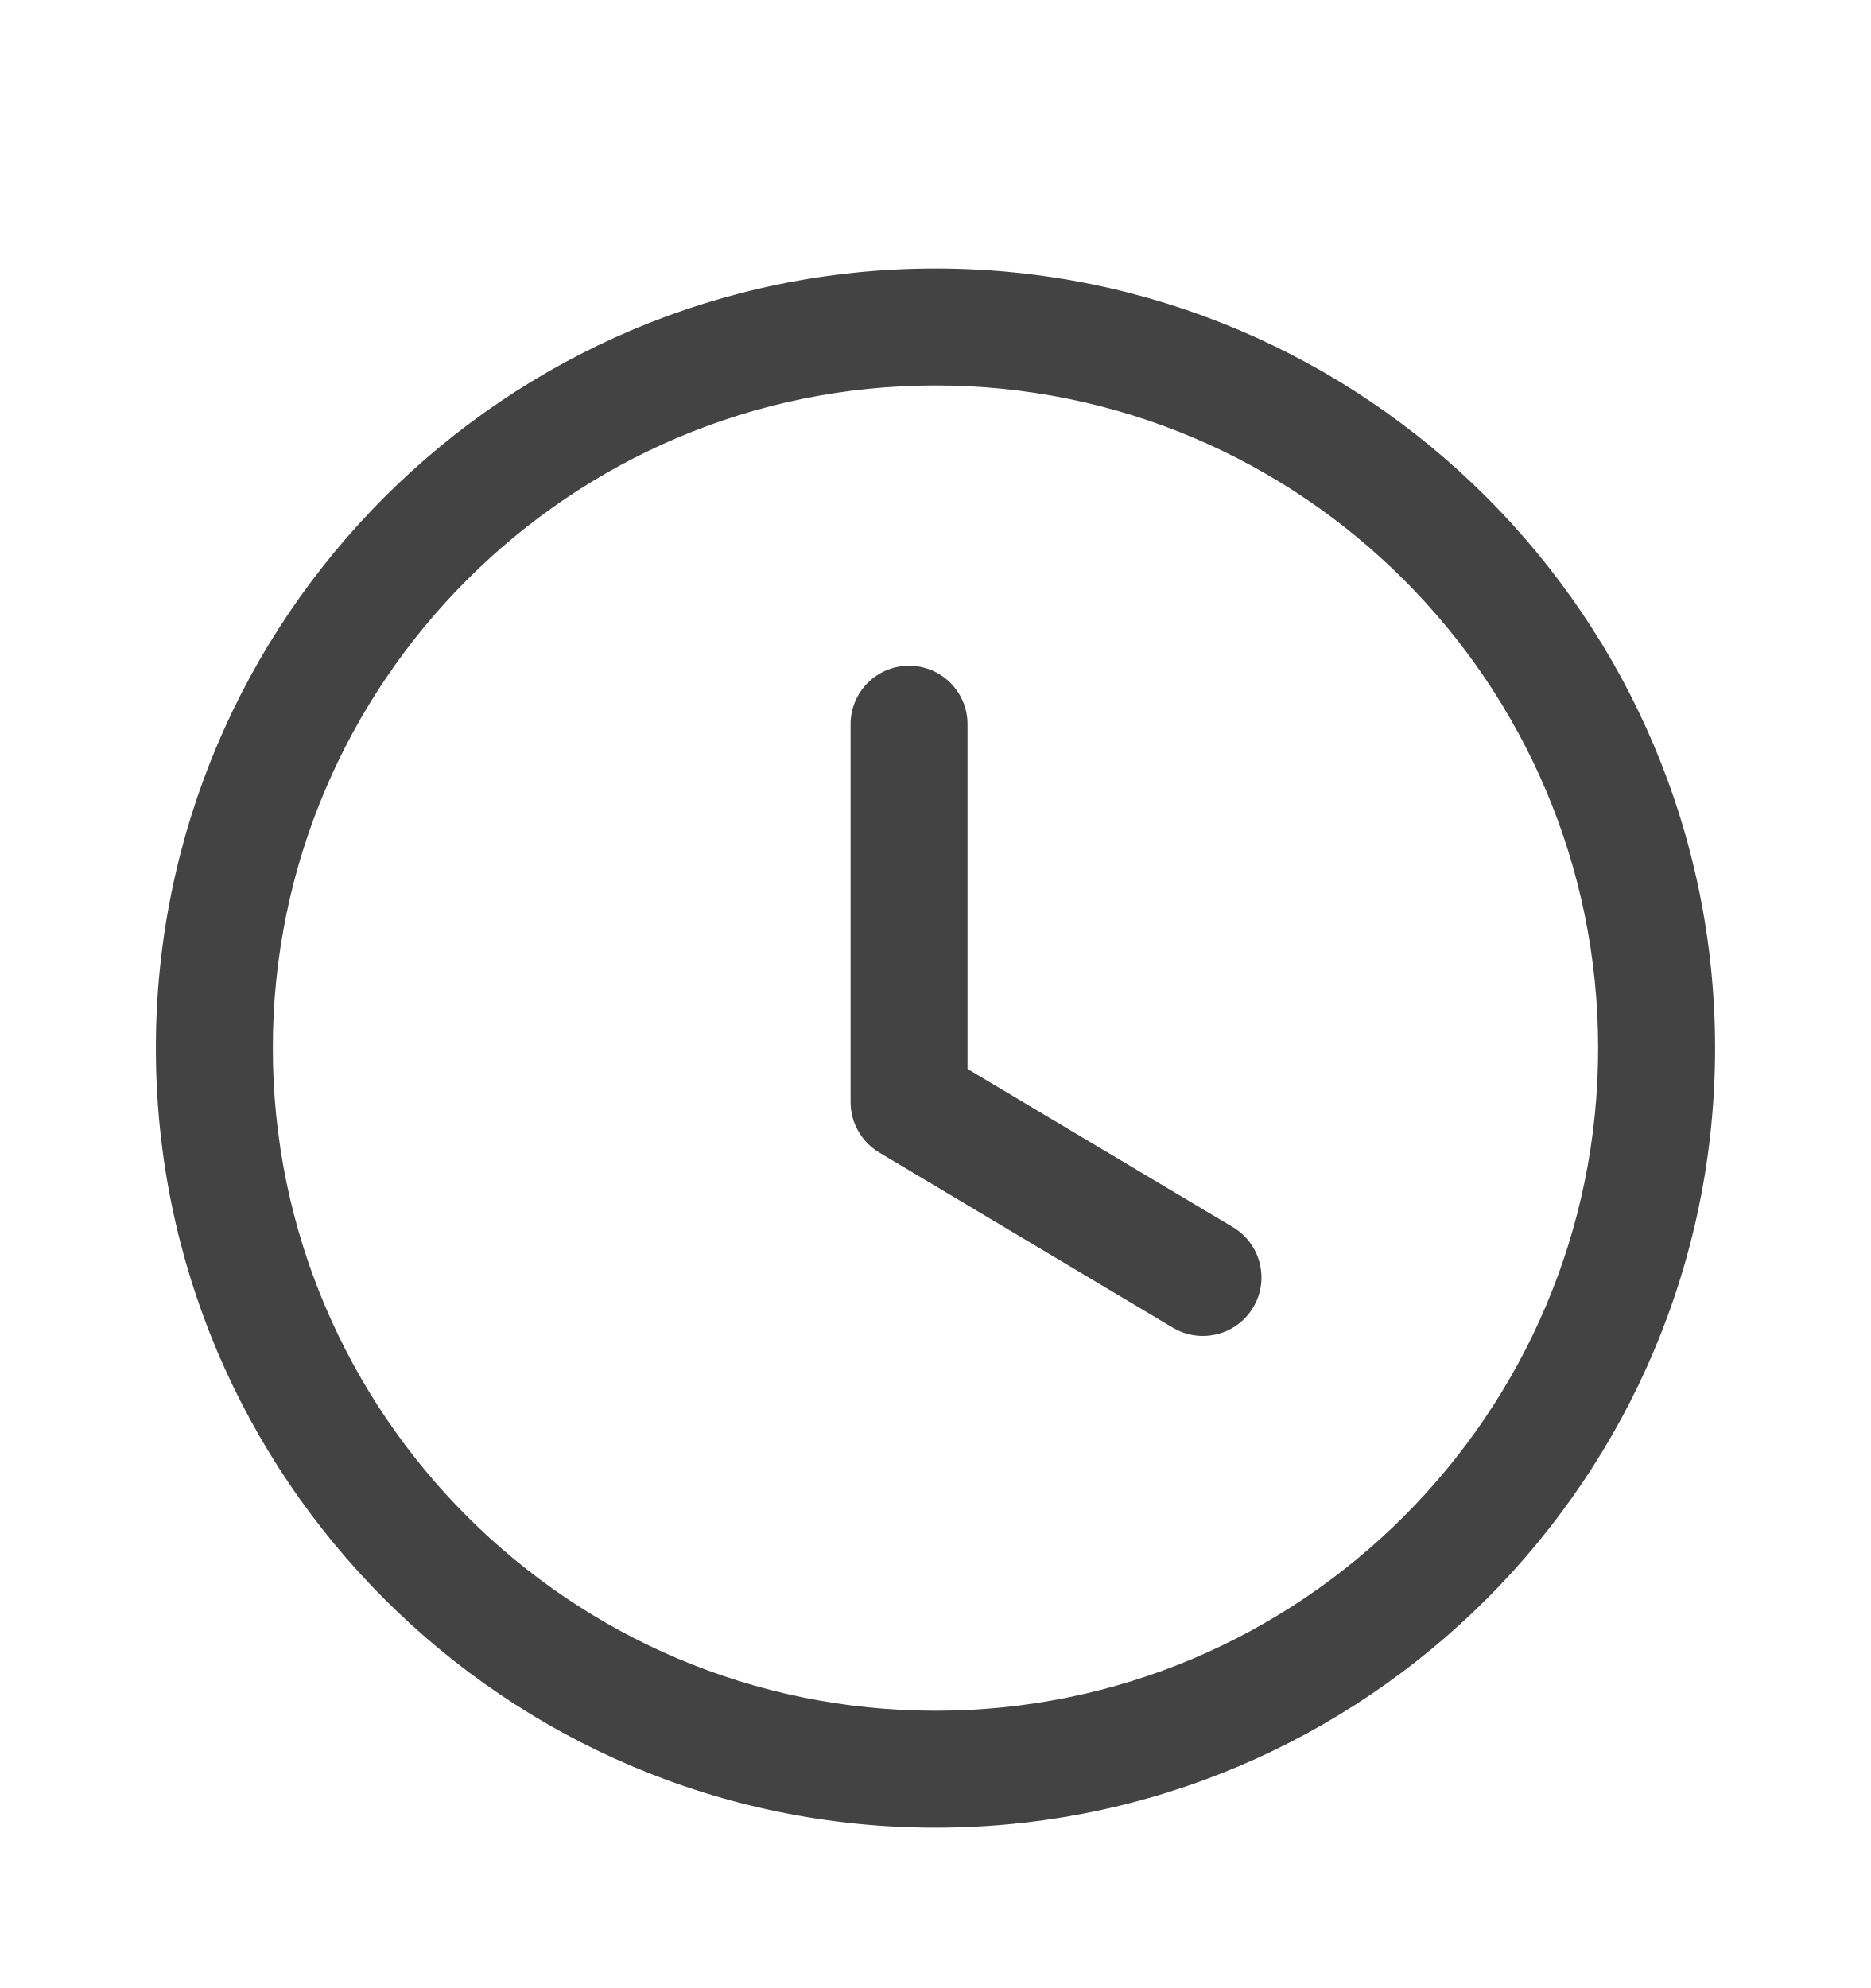
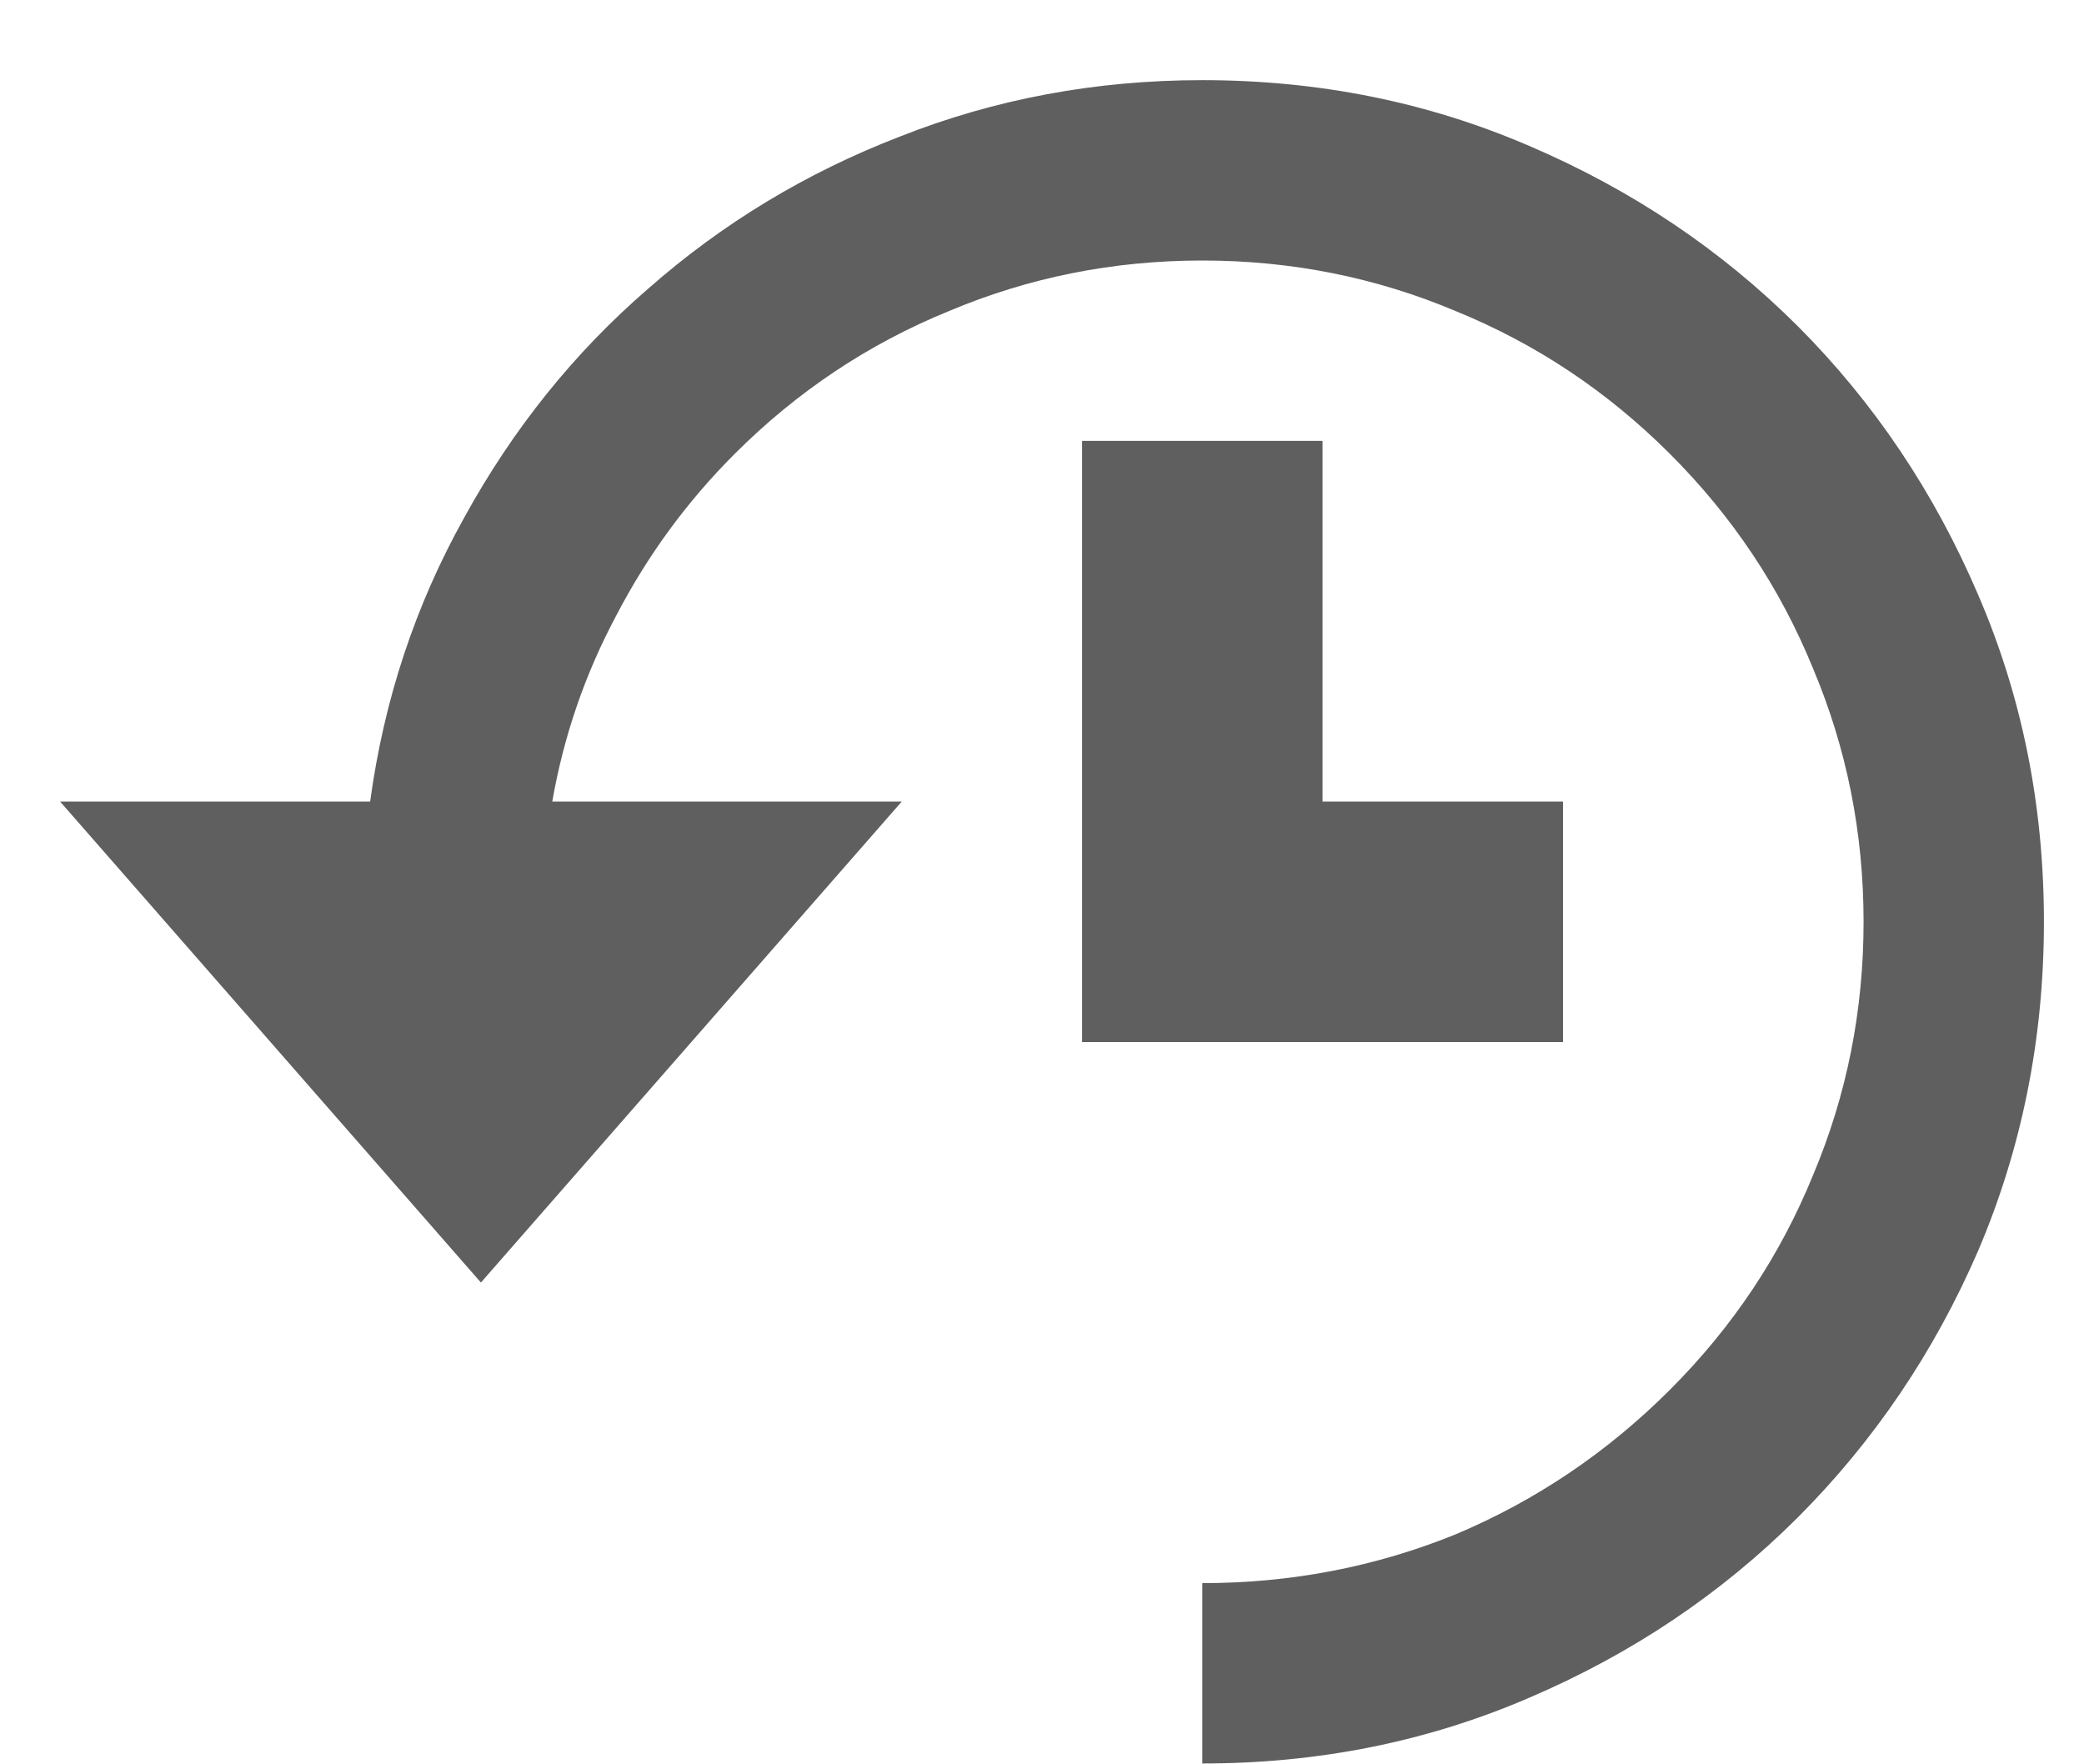
- <svg xmlns="http://www.w3.org/2000/svg" width="16" height="17" viewBox="0 0 16 17" fill="none">
-   <path fill-rule="evenodd" clip-rule="evenodd" d="M8 3.296C4.875 3.296 2.333 5.838 2.333 8.963C2.333 12.087 4.875 14.629 8 14.629C11.125 14.629 13.667 12.087 13.667 8.963C13.667 5.838 11.125 3.296 8 3.296ZM8 15.629C4.324 15.629 1.333 12.639 1.333 8.963C1.333 5.287 4.324 2.296 8 2.296C11.676 2.296 14.667 5.287 14.667 8.963C14.667 12.639 11.676 15.629 8 15.629Z" fill="#434343" />
-   <path fill-rule="evenodd" clip-rule="evenodd" d="M10.287 11.424C10.2 11.424 10.112 11.402 10.031 11.354L7.518 9.855C7.367 9.764 7.274 9.601 7.274 9.425V6.193C7.274 5.917 7.498 5.693 7.774 5.693C8.051 5.693 8.274 5.917 8.274 6.193V9.141L10.544 10.494C10.781 10.636 10.859 10.943 10.717 11.18C10.623 11.337 10.457 11.424 10.287 11.424Z" fill="#434343" />
+ <svg xmlns="http://www.w3.org/2000/svg" width="13" height="11" viewBox="0 0 13 11" fill="none">
+   <path d="M7.5 0.5C8.227 0.5 8.906 0.637 9.539 0.91C10.18 1.184 10.738 1.559 11.215 2.035C11.691 2.512 12.066 3.07 12.34 3.711C12.613 4.344 12.75 5.023 12.75 5.75C12.75 6.477 12.613 7.16 12.34 7.801C12.066 8.434 11.691 8.988 11.215 9.465C10.738 9.941 10.18 10.316 9.539 10.59C8.906 10.863 8.227 11 7.5 11V9.875C8.055 9.875 8.582 9.773 9.082 9.57C9.582 9.359 10.027 9.059 10.418 8.668C10.809 8.277 11.105 7.832 11.309 7.332C11.52 6.832 11.625 6.305 11.625 5.75C11.625 5.195 11.52 4.668 11.309 4.168C11.105 3.668 10.809 3.223 10.418 2.832C10.027 2.441 9.582 2.145 9.082 1.941C8.582 1.73 8.055 1.625 7.5 1.625C6.945 1.625 6.418 1.73 5.918 1.941C5.418 2.145 4.973 2.441 4.582 2.832C4.285 3.129 4.039 3.465 3.844 3.84C3.648 4.207 3.516 4.594 3.445 5H5.625L3 8L0.375 5H2.309C2.395 4.367 2.59 3.777 2.895 3.23C3.199 2.676 3.582 2.199 4.043 1.801C4.504 1.395 5.027 1.078 5.613 0.852C6.207 0.617 6.836 0.5 7.5 0.5ZM9.75 5V6.5H6.75V2.75H8.25V5H9.75Z" fill="#5F5F5F" />
</svg>
